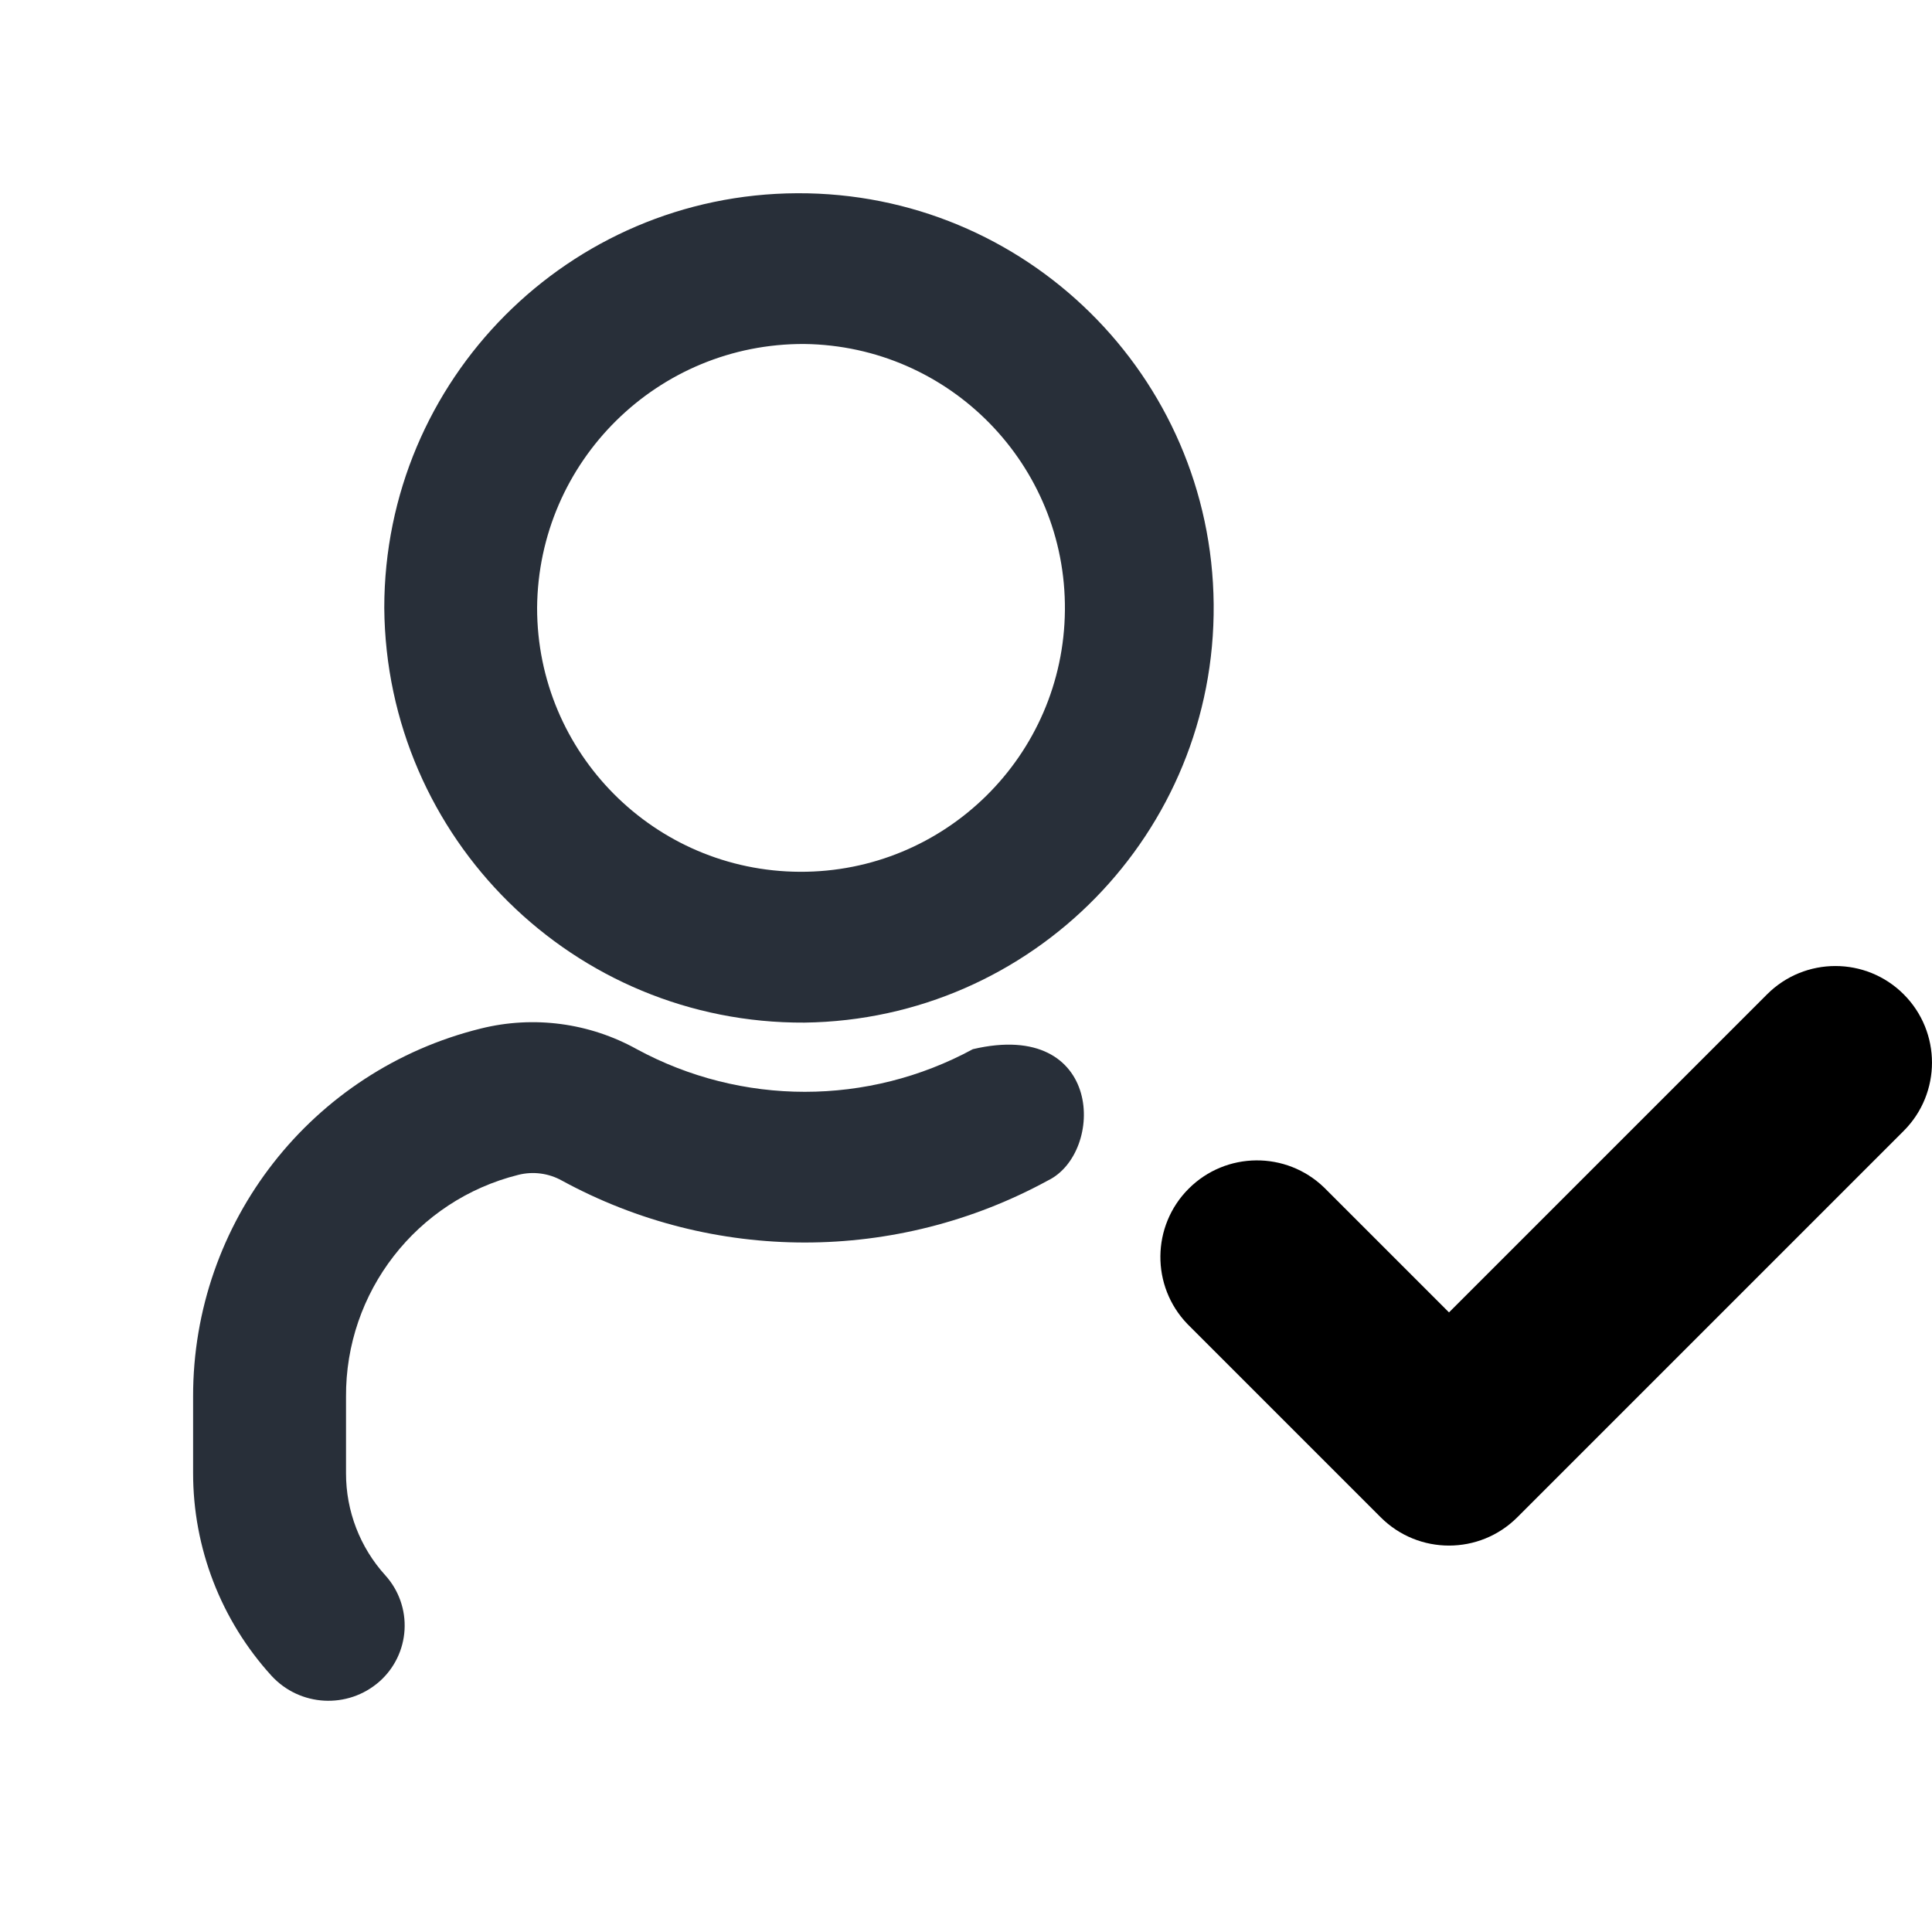
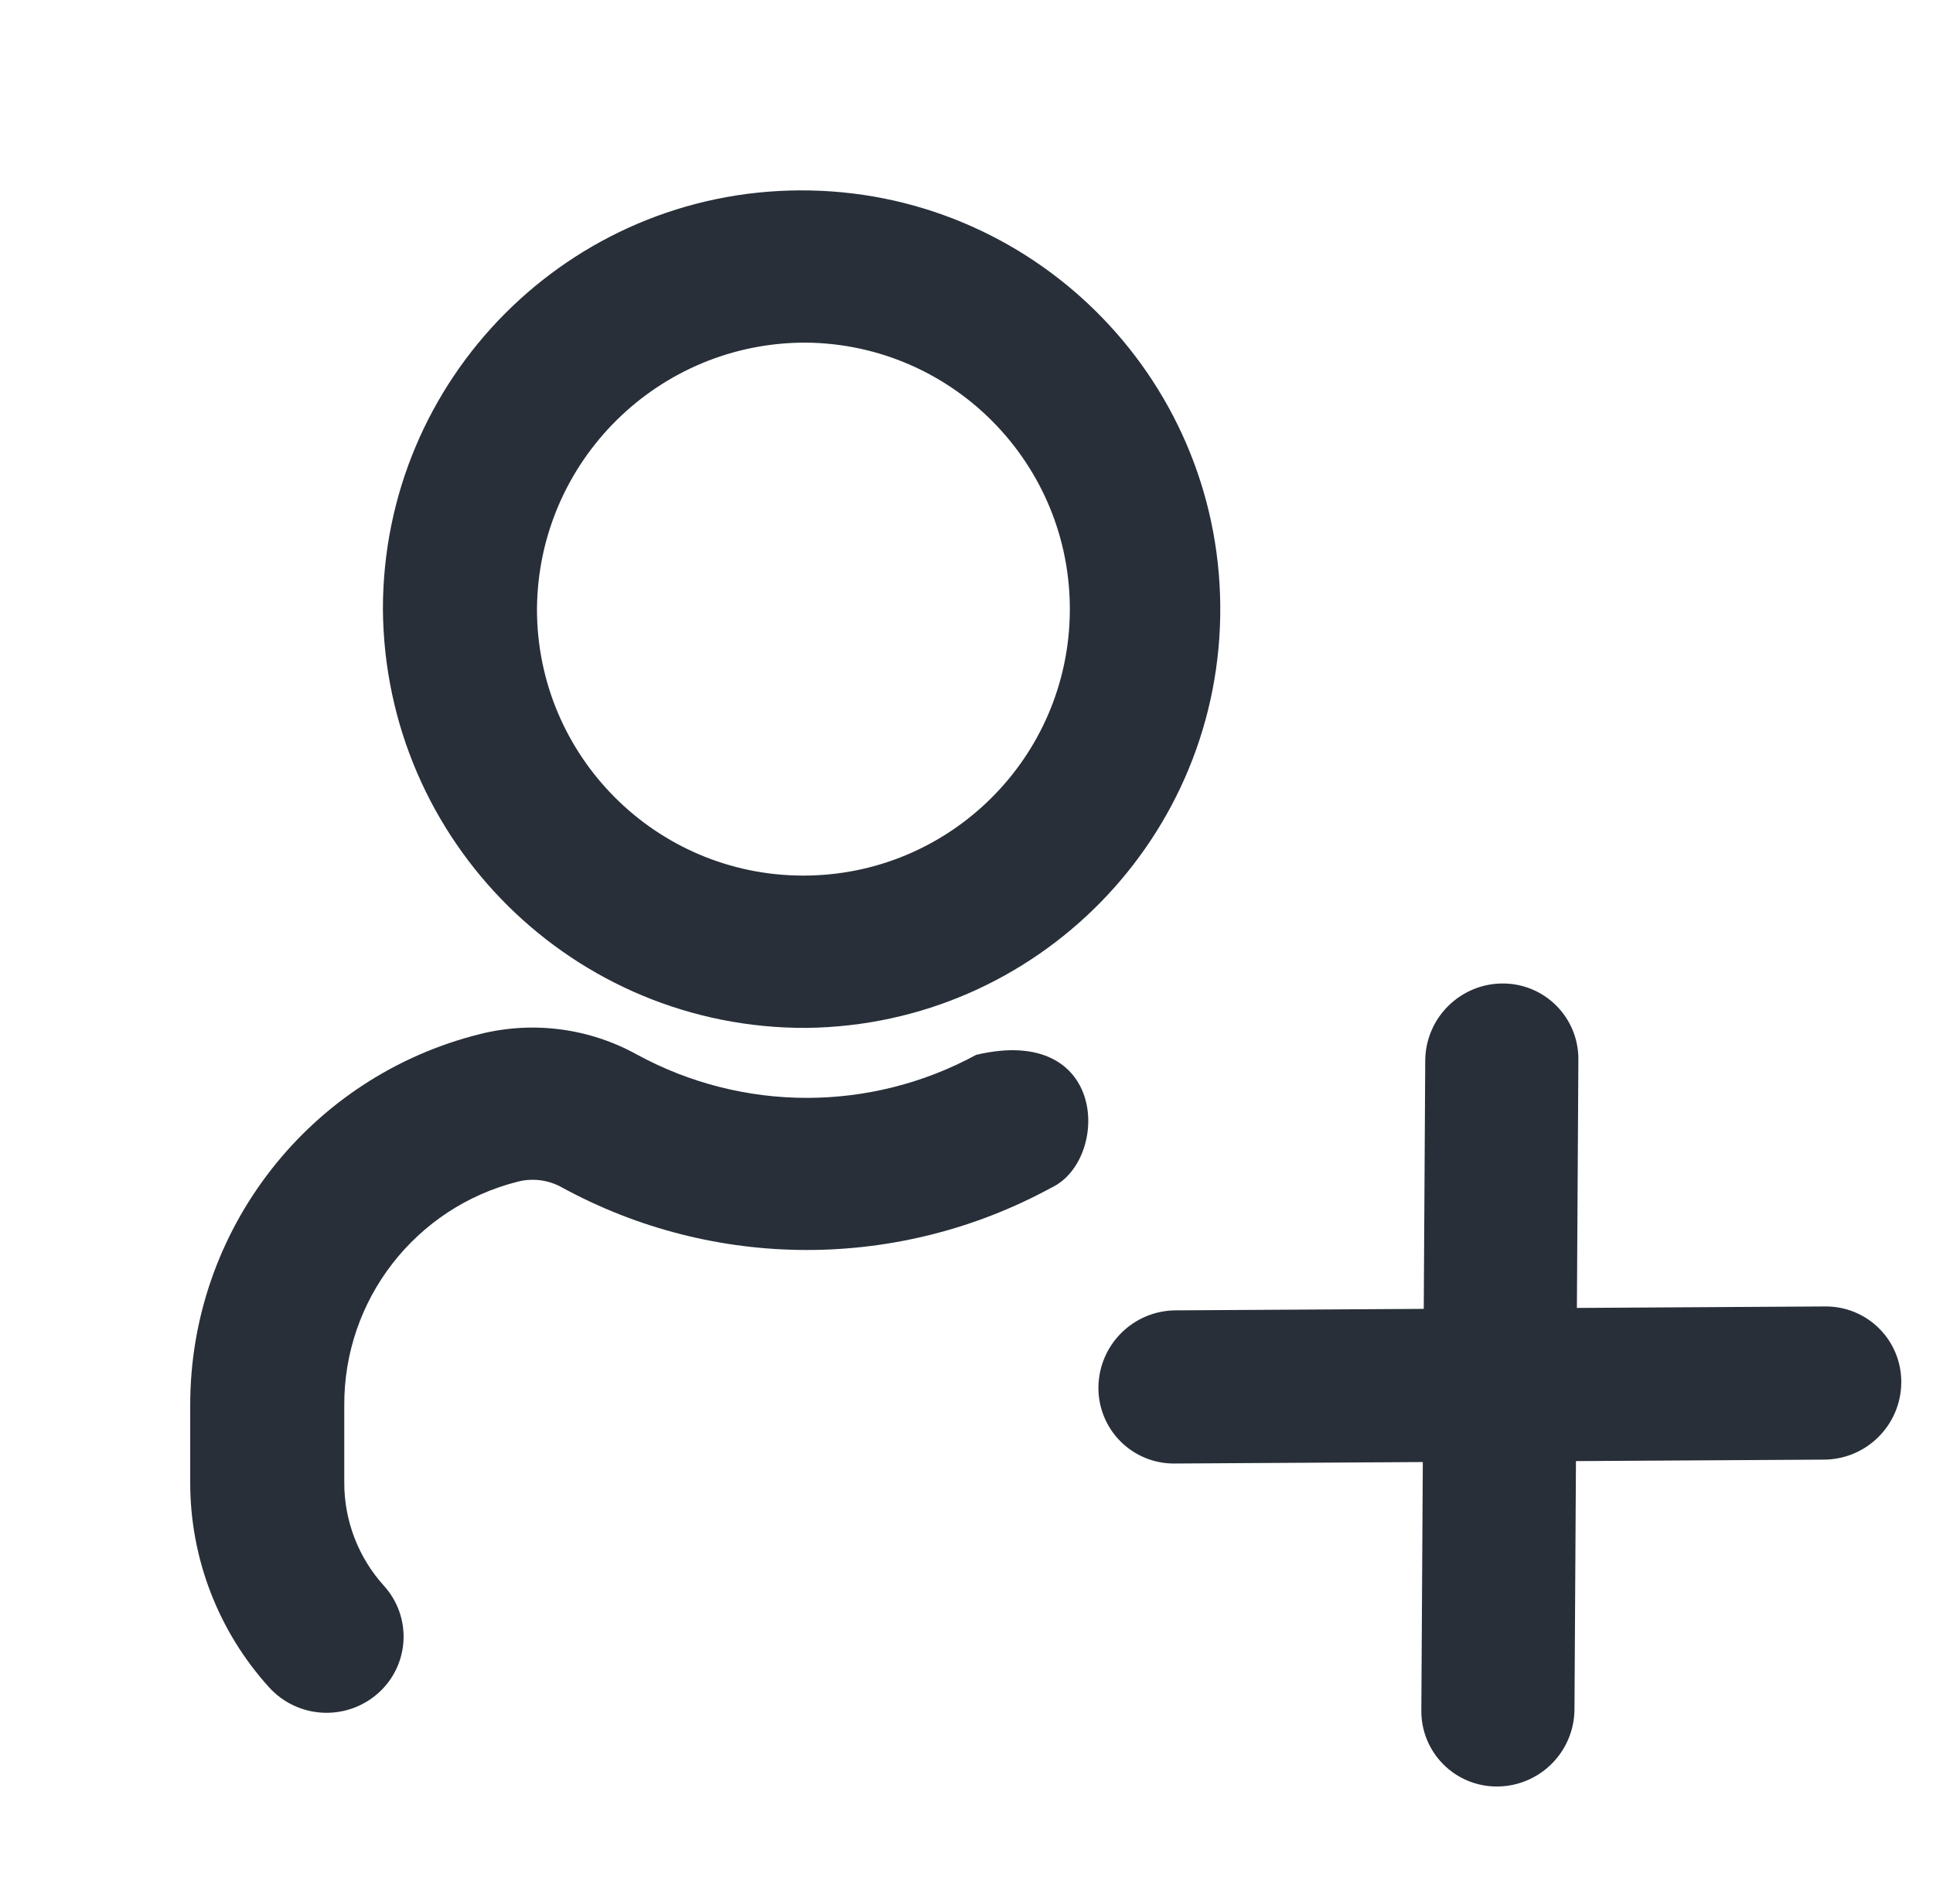
- <svg xmlns="http://www.w3.org/2000/svg" width="20" height="20" viewBox="0 0 20 20">
-   <g id="그룹_94883" data-name="그룹 94883" transform="translate(14030 -21747)">
-     <g id="user-Bold" transform="translate(-14030 21747)">
-       <rect id="Path" width="20" height="20" fill="rgba(255,255,255,0)" />
-       <g id="그룹_94229" data-name="그룹 94229" transform="translate(2 2)">
-         <path id="user-Bold_1_" d="M693.328,1972.586a4.293,4.293,0,1,0-4.35-4.293A4.327,4.327,0,0,0,693.328,1972.586Zm0-7.025a2.732,2.732,0,1,1-2.768,2.732A2.753,2.753,0,0,1,693.328,1965.561Zm2.519,8.66a5.253,5.253,0,0,1-5.031,0,.616.616,0,0,0-.45-.059,2.353,2.353,0,0,0-1.784,2.3v.789a1.569,1.569,0,0,0,.407,1.057.774.774,0,0,1-.062,1.1.8.8,0,0,1-1.117-.061,3.116,3.116,0,0,1-.811-2.1v-.789a3.918,3.918,0,0,1,2.98-3.811,2.221,2.221,0,0,1,1.613.214,3.648,3.648,0,0,0,3.479,0C696.426,1972.543,696.44,1973.935,695.847,1974.221Z" transform="translate(-687 -1964)" fill="#282f39" />
-       </g>
-     </g>
-     <g id="user-Bold-2" data-name="user-Bold" transform="translate(-14018 21757)">
-       <g id="그룹_94229-2" data-name="그룹 94229" transform="translate(-10 -8)">
-         <g id="Icon_check_outline" transform="translate(10 8)">
-           <g id="Icon_check_outline-2" data-name="Icon_check_outline" transform="translate(30 15)">
-             <path id="Path-2" data-name="Path" d="M7.707.293a1,1,0,0,1,0,1.414l-4,4a1,1,0,0,1-1.414,0l-2-2A1,1,0,0,1,1.707,2.293L3,3.586,6.293.293A1,1,0,0,1,7.707.293Z" transform="translate(-30 -15)" />
-           </g>
-         </g>
-       </g>
-     </g>
+ <svg xmlns="http://www.w3.org/2000/svg" id="user-Bold" width="20.314" height="20" viewBox="0 0 20.314 20">
+   <rect id="Path" width="20" height="20" fill="rgba(255,255,255,0)" />
+   <g id="그룹_94229" data-name="그룹 94229" transform="translate(2 2)">
+     <path id="user-Bold_1_" d="M693.476,1972.8a4.4,4.4,0,1,0-4.452-4.4A4.432,4.432,0,0,0,693.476,1972.8Zm0-7.2a2.8,2.8,0,1,1-2.833,2.8A2.82,2.82,0,0,1,693.476,1965.6Zm2.578,8.876a5.369,5.369,0,0,1-5.149,0,.63.63,0,0,0-.461-.061,2.412,2.412,0,0,0-1.826,2.354v.809a1.61,1.61,0,0,0,.417,1.084.794.794,0,0,1-.063,1.13.816.816,0,0,1-1.143-.062,3.2,3.2,0,0,1-.83-2.151v-.809a4.015,4.015,0,0,1,3.049-3.906,2.268,2.268,0,0,1,1.651.219,3.729,3.729,0,0,0,3.56,0C696.648,1972.756,696.661,1974.183,696.055,1974.476Z" transform="translate(-687 -1964)" fill="#282f39" />
+     <path id="times-square-Bold_1_" d="M553.239,1755.366l-1.856,1.834,1.856,1.834a.792.792,0,0,1,0,1.131.816.816,0,0,1-1.145,0l-1.856-1.834-1.856,1.834a.816.816,0,0,1-1.145,0,.792.792,0,0,1,0-1.131l1.856-1.834-1.856-1.834a.793.793,0,0,1,0-1.131.816.816,0,0,1,1.145,0l1.856,1.834,1.856-1.834a.816.816,0,0,1,1.145,0A.793.793,0,0,1,553.239,1755.366Z" transform="translate(-1617.843 -840.899) rotate(-45)" fill="#282f39" />
  </g>
</svg>
